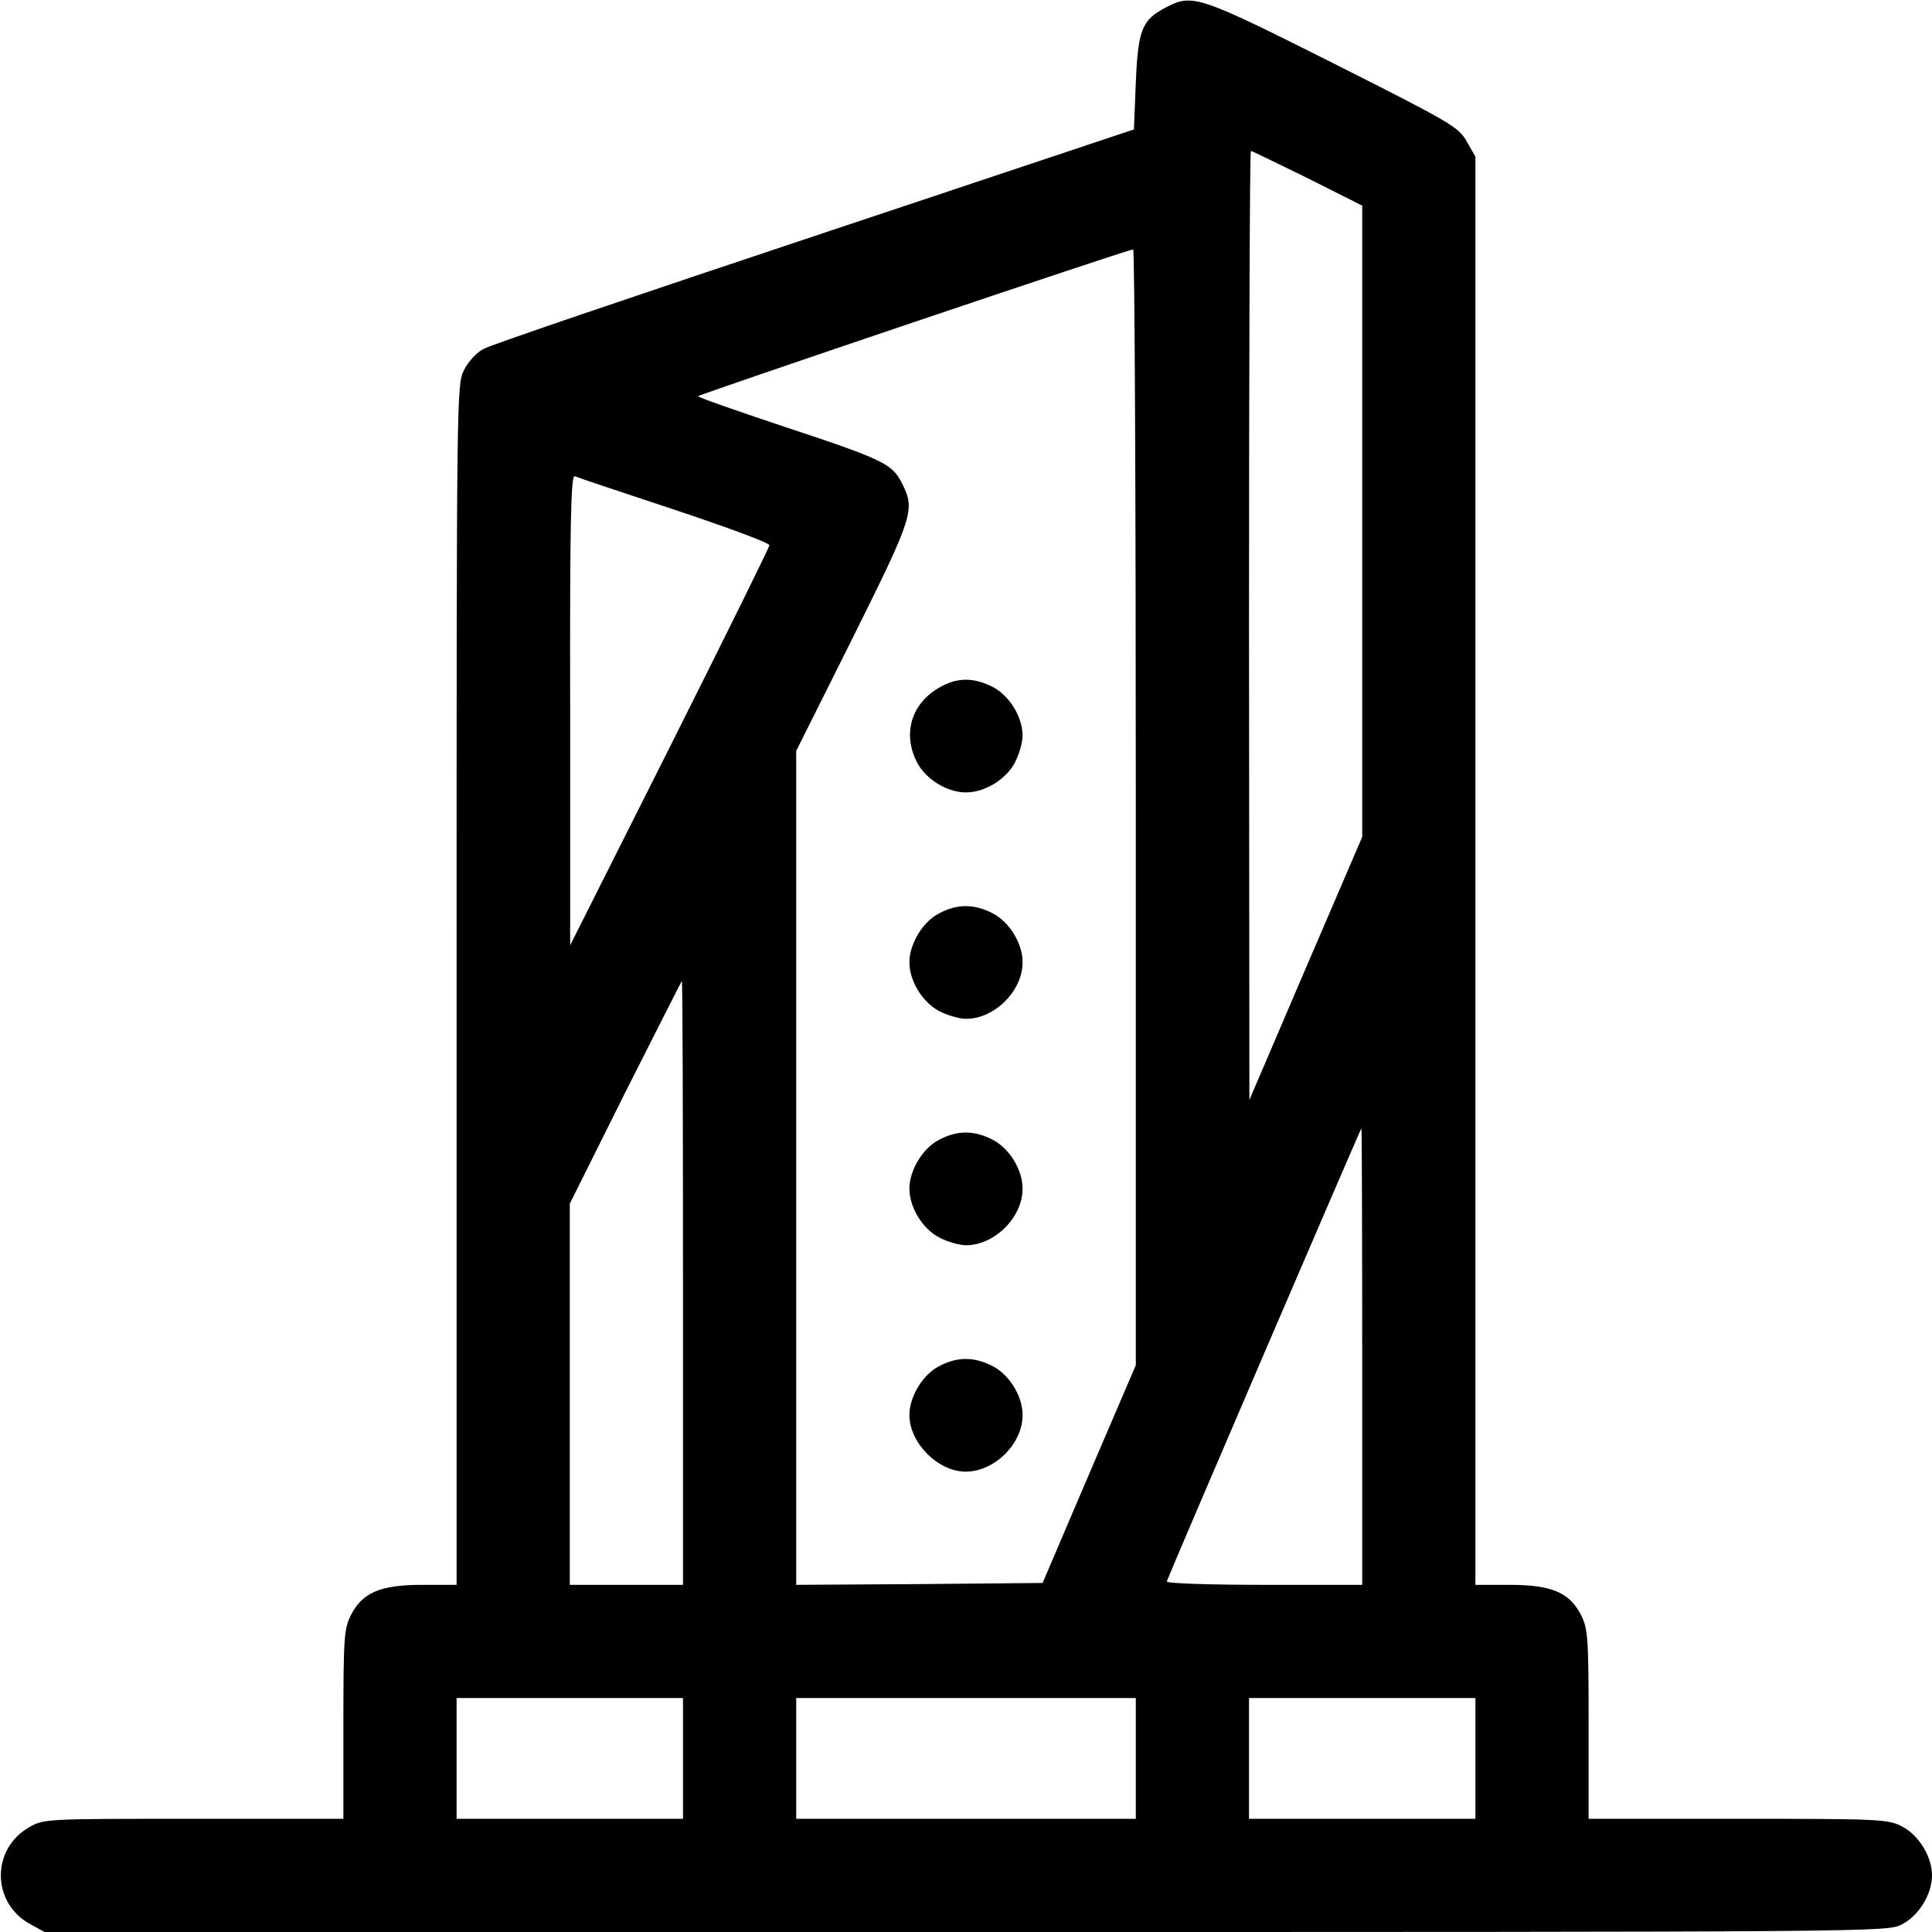
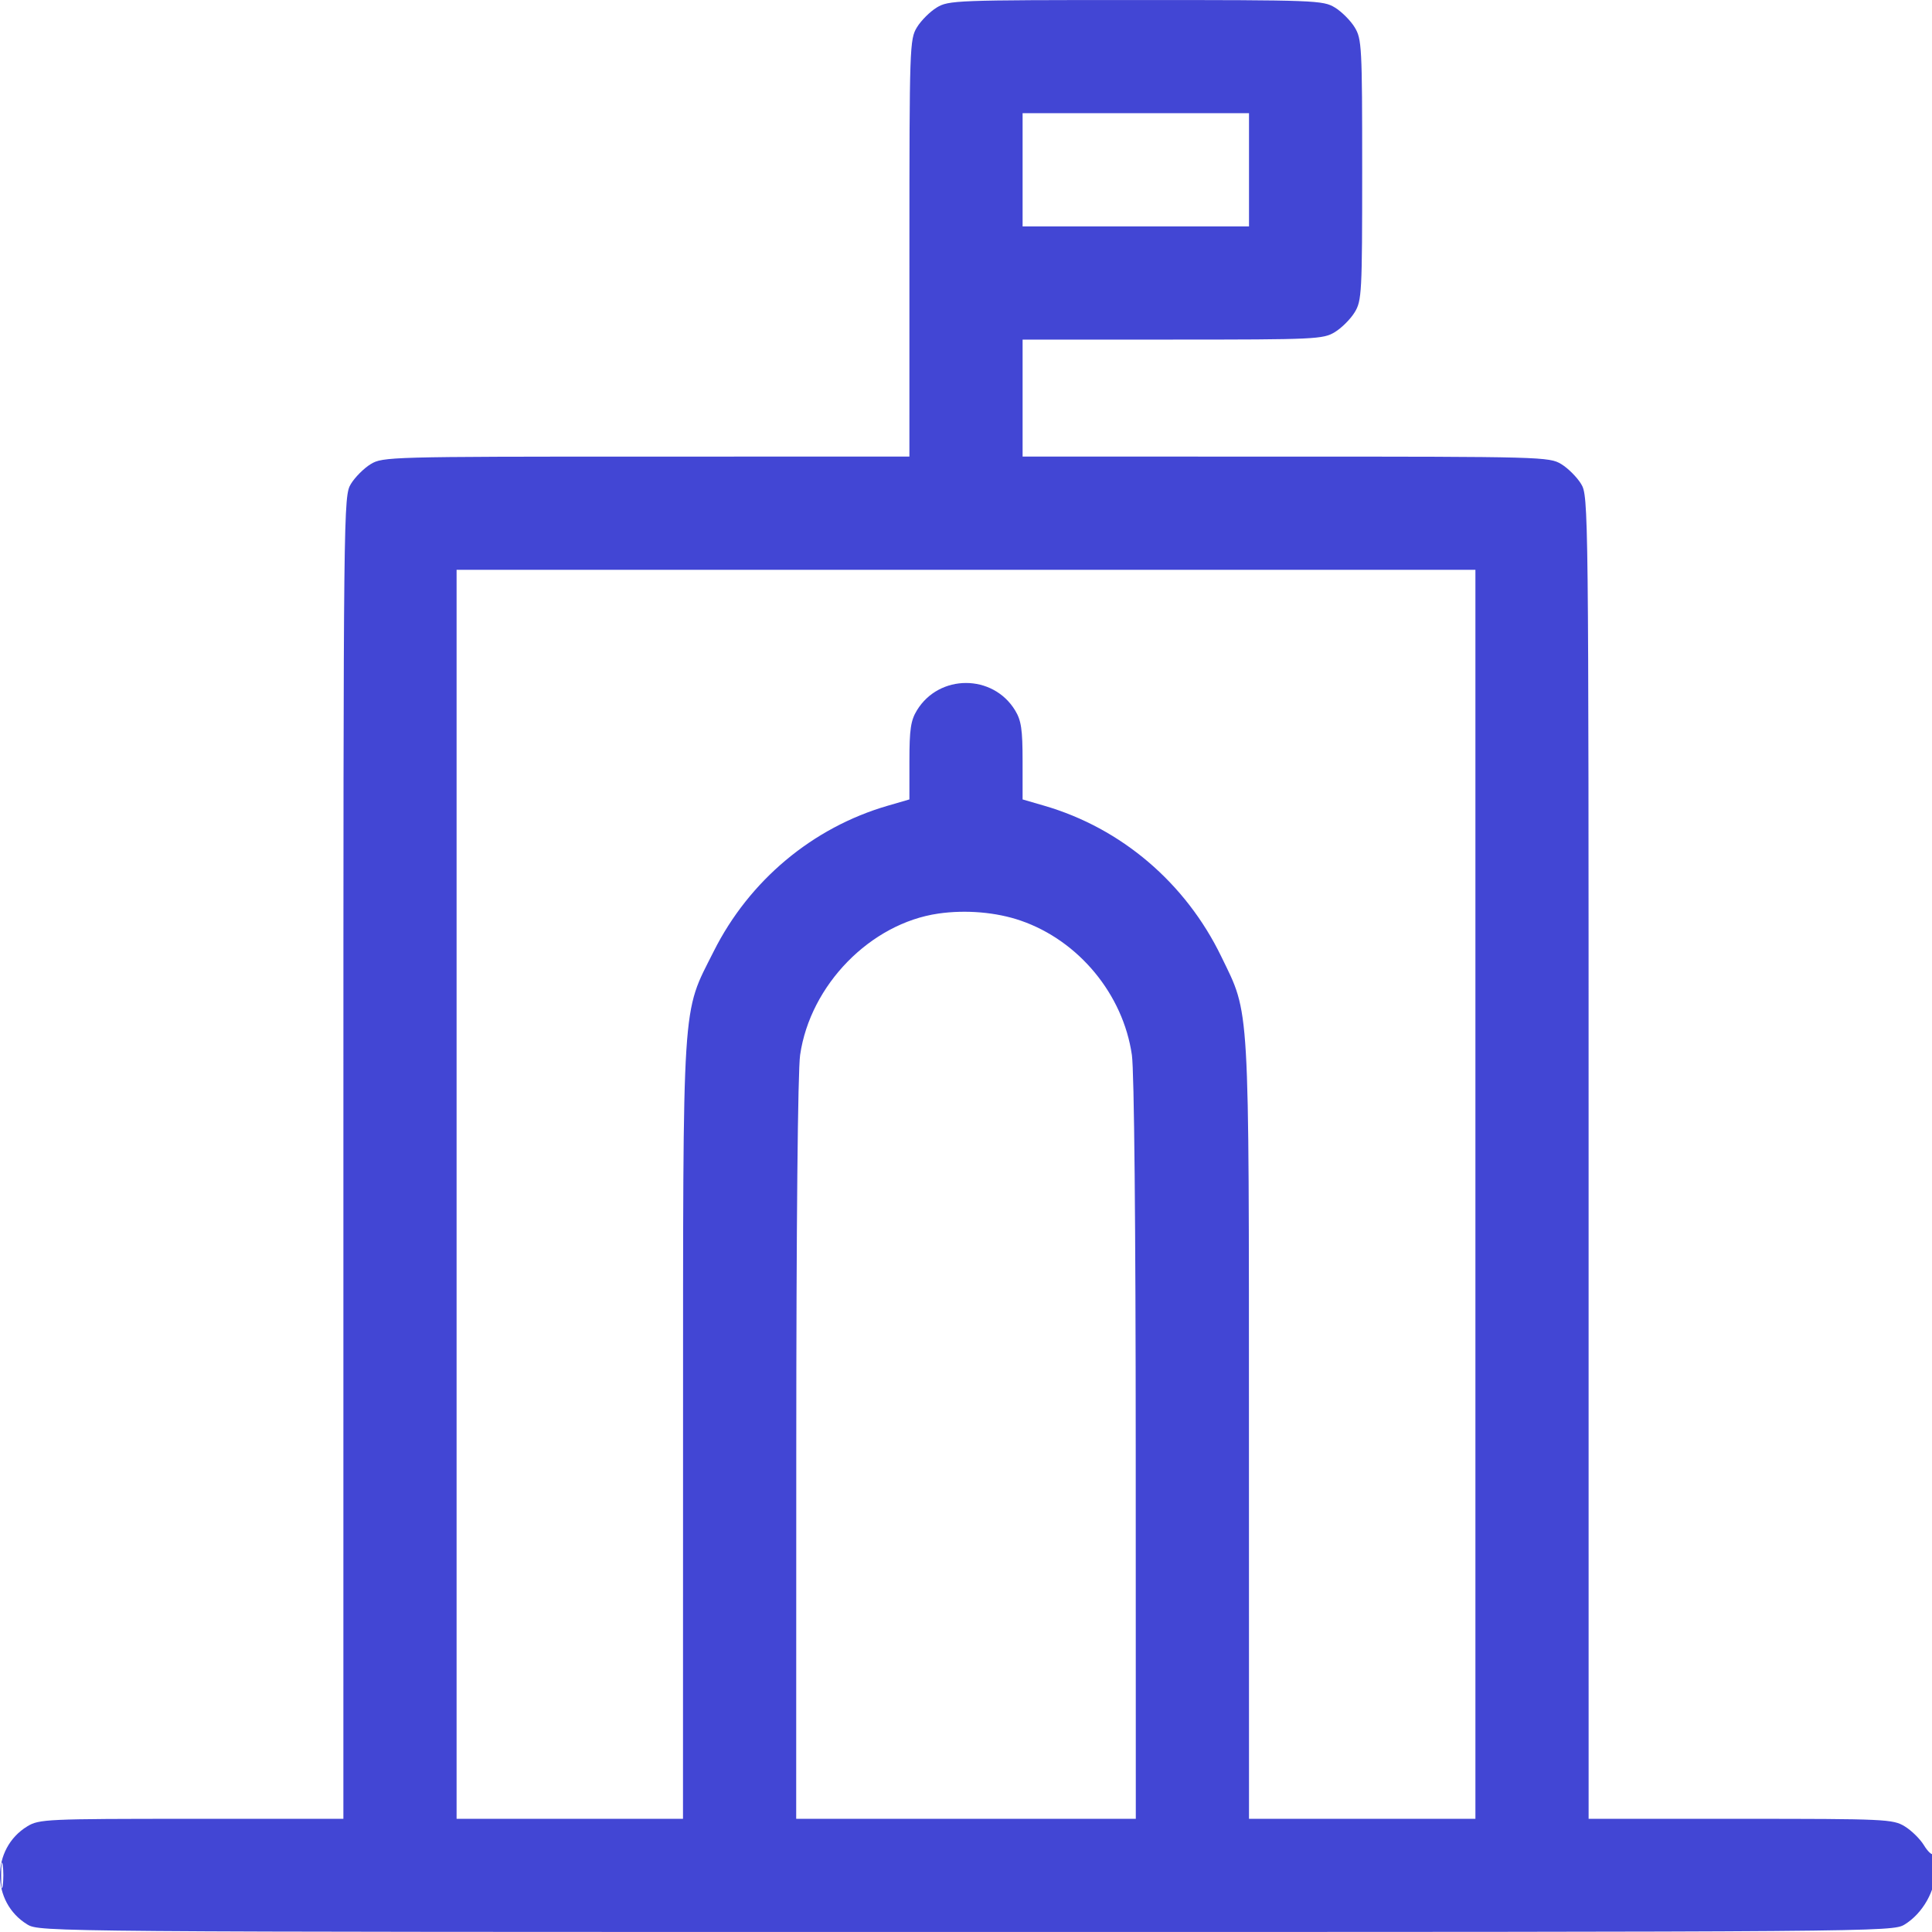
- <svg xmlns="http://www.w3.org/2000/svg" version="1.0" width="512pt" height="512pt" viewBox="0 0 512 512" preserveAspectRatio="xMidYMid meet">
-   <g transform="translate(0,512) scale(0.1,-0.1)" fill="#000000" stroke="none">
-     <path d="M3089 5100 c-63 -33 -73 -59 -79 -199 l-5 -124 -845 -282 c-465 -155 -860 -289 -877 -299 -19 -9 -42 -34 -53 -56 -20 -39 -20 -56 -20 -1630 l0 -1590 -90 0 c-112 0 -159 -20 -190 -80 -18 -36 -20 -58 -20 -290 l0 -250 -396 0 c-392 0 -397 0 -436 -22 -101 -57 -101 -199 0 -256 l40 -22 2441 0 c2428 0 2442 0 2481 20 45 23 80 80 80 130 0 50 -35 107 -80 130 -37 19 -58 20 -435 20 l-395 0 0 250 c0 232 -2 254 -20 290 -31 60 -78 80 -190 80 l-90 0 0 1893 0 1892 -23 40 c-21 38 -41 50 -355 208 -358 180 -372 184 -443 147z m376 -452 l145 -73 0 -836 0 -837 -150 -349 -149 -348 -1 1258 c0 691 2 1257 5 1257 3 0 70 -33 150 -72z m-455 -1667 l0 -1479 -124 -289 -123 -288 -327 -3 -326 -2 0 1105 0 1105 150 300 c161 324 166 339 130 410 -26 51 -48 62 -317 151 -123 41 -223 76 -223 79 0 4 1133 387 1153 389 4 1 7 -665 7 -1478z m-1222 788 c138 -46 252 -88 251 -94 0 -5 -119 -246 -264 -535 l-264 -525 0 624 c-1 494 2 622 12 619 6 -3 126 -43 265 -89z m22 -2049 l0 -800 -150 0 -150 0 0 505 0 505 147 295 c82 162 149 295 150 295 2 0 3 -360 3 -800z m1800 -195 l0 -605 -261 0 c-148 0 -259 4 -257 9 13 35 514 1201 516 1201 1 0 2 -272 2 -605z m-1800 -1065 l0 -160 -300 0 -300 0 0 160 0 160 300 0 300 0 0 -160z m1200 0 l0 -160 -450 0 -450 0 0 160 0 160 450 0 450 0 0 -160z m900 0 l0 -160 -300 0 -300 0 0 160 0 160 300 0 300 0 0 -160z" />
-     <path d="M2486 3296 c-72 -43 -94 -122 -56 -196 23 -45 80 -80 130 -80 50 0 107 35 130 80 11 21 20 53 20 70 0 50 -35 107 -80 130 -52 26 -96 25 -144 -4z" />
-     <path d="M2488 2699 c-43 -22 -78 -81 -78 -129 0 -50 35 -107 80 -130 21 -11 53 -20 70 -20 76 0 150 74 150 150 0 50 -35 107 -80 130 -49 25 -94 25 -142 -1z" />
-     <path d="M2488 2099 c-43 -22 -78 -81 -78 -129 0 -50 35 -107 80 -130 21 -11 53 -20 70 -20 76 0 150 74 150 150 0 50 -35 107 -80 130 -49 25 -94 25 -142 -1z" />
-     <path d="M2488 1499 c-43 -22 -78 -81 -78 -129 0 -74 76 -150 149 -150 77 0 151 74 151 150 0 50 -35 107 -80 130 -49 25 -94 25 -142 -1z" />
-   </g>
+ <svg xmlns="http://www.w3.org/2000/svg" width="512" height="512" viewBox="0 0 512 512" version="1.1">
+   <path d="" stroke="none" fill="#080404" fill-rule="evenodd" />
+   <path d="M 248.241 1.995 C 246.448 3.088, 244.088 5.448, 242.995 7.241 C 241.075 10.389, 241.007 12.383, 241.004 65.750 L 241 121 171.250 121.004 C 103.414 121.007, 101.411 121.062, 98.241 122.995 C 96.448 124.088, 94.088 126.448, 92.995 128.241 C 91.032 131.460, 91.007 133.642, 91.004 306.750 L 91 482 50.750 482.004 C 12.351 482.007, 10.350 482.099, 7.241 483.995 C -2.418 489.884, -2.418 504.116, 7.241 510.005 C 10.470 511.974, 12.790 511.993, 256 511.993 C 498.071 511.993, 501.545 511.965, 504.715 510.033 C 509.545 507.087, 513 500.966, 513 495.353 C 513 492.776, 512.702 490.965, 512.337 491.330 C 511.972 491.694, 510.851 490.640, 509.846 488.987 C 508.841 487.334, 506.552 485.088, 504.759 483.995 C 501.650 482.099, 499.649 482.007, 461.250 482.004 L 421 482 420.996 306.750 C 420.993 133.642, 420.968 131.460, 419.005 128.241 C 417.912 126.448, 415.552 124.088, 413.759 122.995 C 410.589 121.062, 408.586 121.007, 340.750 121.004 L 271 121 271 105.500 L 271 90 310.750 89.996 C 348.650 89.993, 350.652 89.900, 353.759 88.005 C 355.552 86.912, 357.912 84.552, 359.005 82.759 C 360.887 79.673, 360.993 77.665, 360.993 45 C 360.993 12.335, 360.887 10.327, 359.005 7.241 C 357.912 5.448, 355.552 3.088, 353.759 1.995 C 350.623 0.082, 348.633 0.007, 301 0.007 C 253.367 0.007, 251.377 0.082, 248.241 1.995 M 271 45 L 271 60 301 60 L 331 60 331 45 L 331 30 301 30 L 271 30 271 45 M 121 316.500 L 121 482 151 482 L 181 482 181.017 379.250 C 181.037 262.639, 180.625 269.090, 189.140 252.118 C 198.561 233.342, 215.323 219.314, 235.250 213.528 L 241 211.858 241.004 201.679 C 241.007 193.286, 241.356 190.928, 242.995 188.241 C 248.884 178.582, 263.116 178.582, 269.005 188.241 C 270.644 190.928, 270.993 193.286, 270.996 201.679 L 271 211.858 276.750 213.530 C 297.164 219.464, 314.208 233.988, 323.656 253.500 C 331.266 269.217, 330.963 264.016, 330.983 379.250 L 331 482 361 482 L 391 482 391 316.500 L 391 151 256 151 L 121 151 121 316.500 M 248.677 242.106 C 230.679 244.703, 214.722 261.026, 212.039 279.583 C 211.428 283.812, 211.032 324.488, 211.020 384.250 L 211 482 256 482 L 301 482 300.980 384.250 C 300.968 324.488, 300.572 283.812, 299.961 279.583 C 297.635 263.496, 285.864 249.268, 270.500 243.974 C 264.025 241.743, 255.974 241.054, 248.677 242.106 M 0.300 497 C 0.300 500.025, 0.487 501.262, 0.716 499.750 C 0.945 498.238, 0.945 495.762, 0.716 494.250 C 0.487 492.738, 0.300 493.975, 0.300 497" stroke="none" fill="#4246d4" fill-rule="evenodd" />
</svg>
